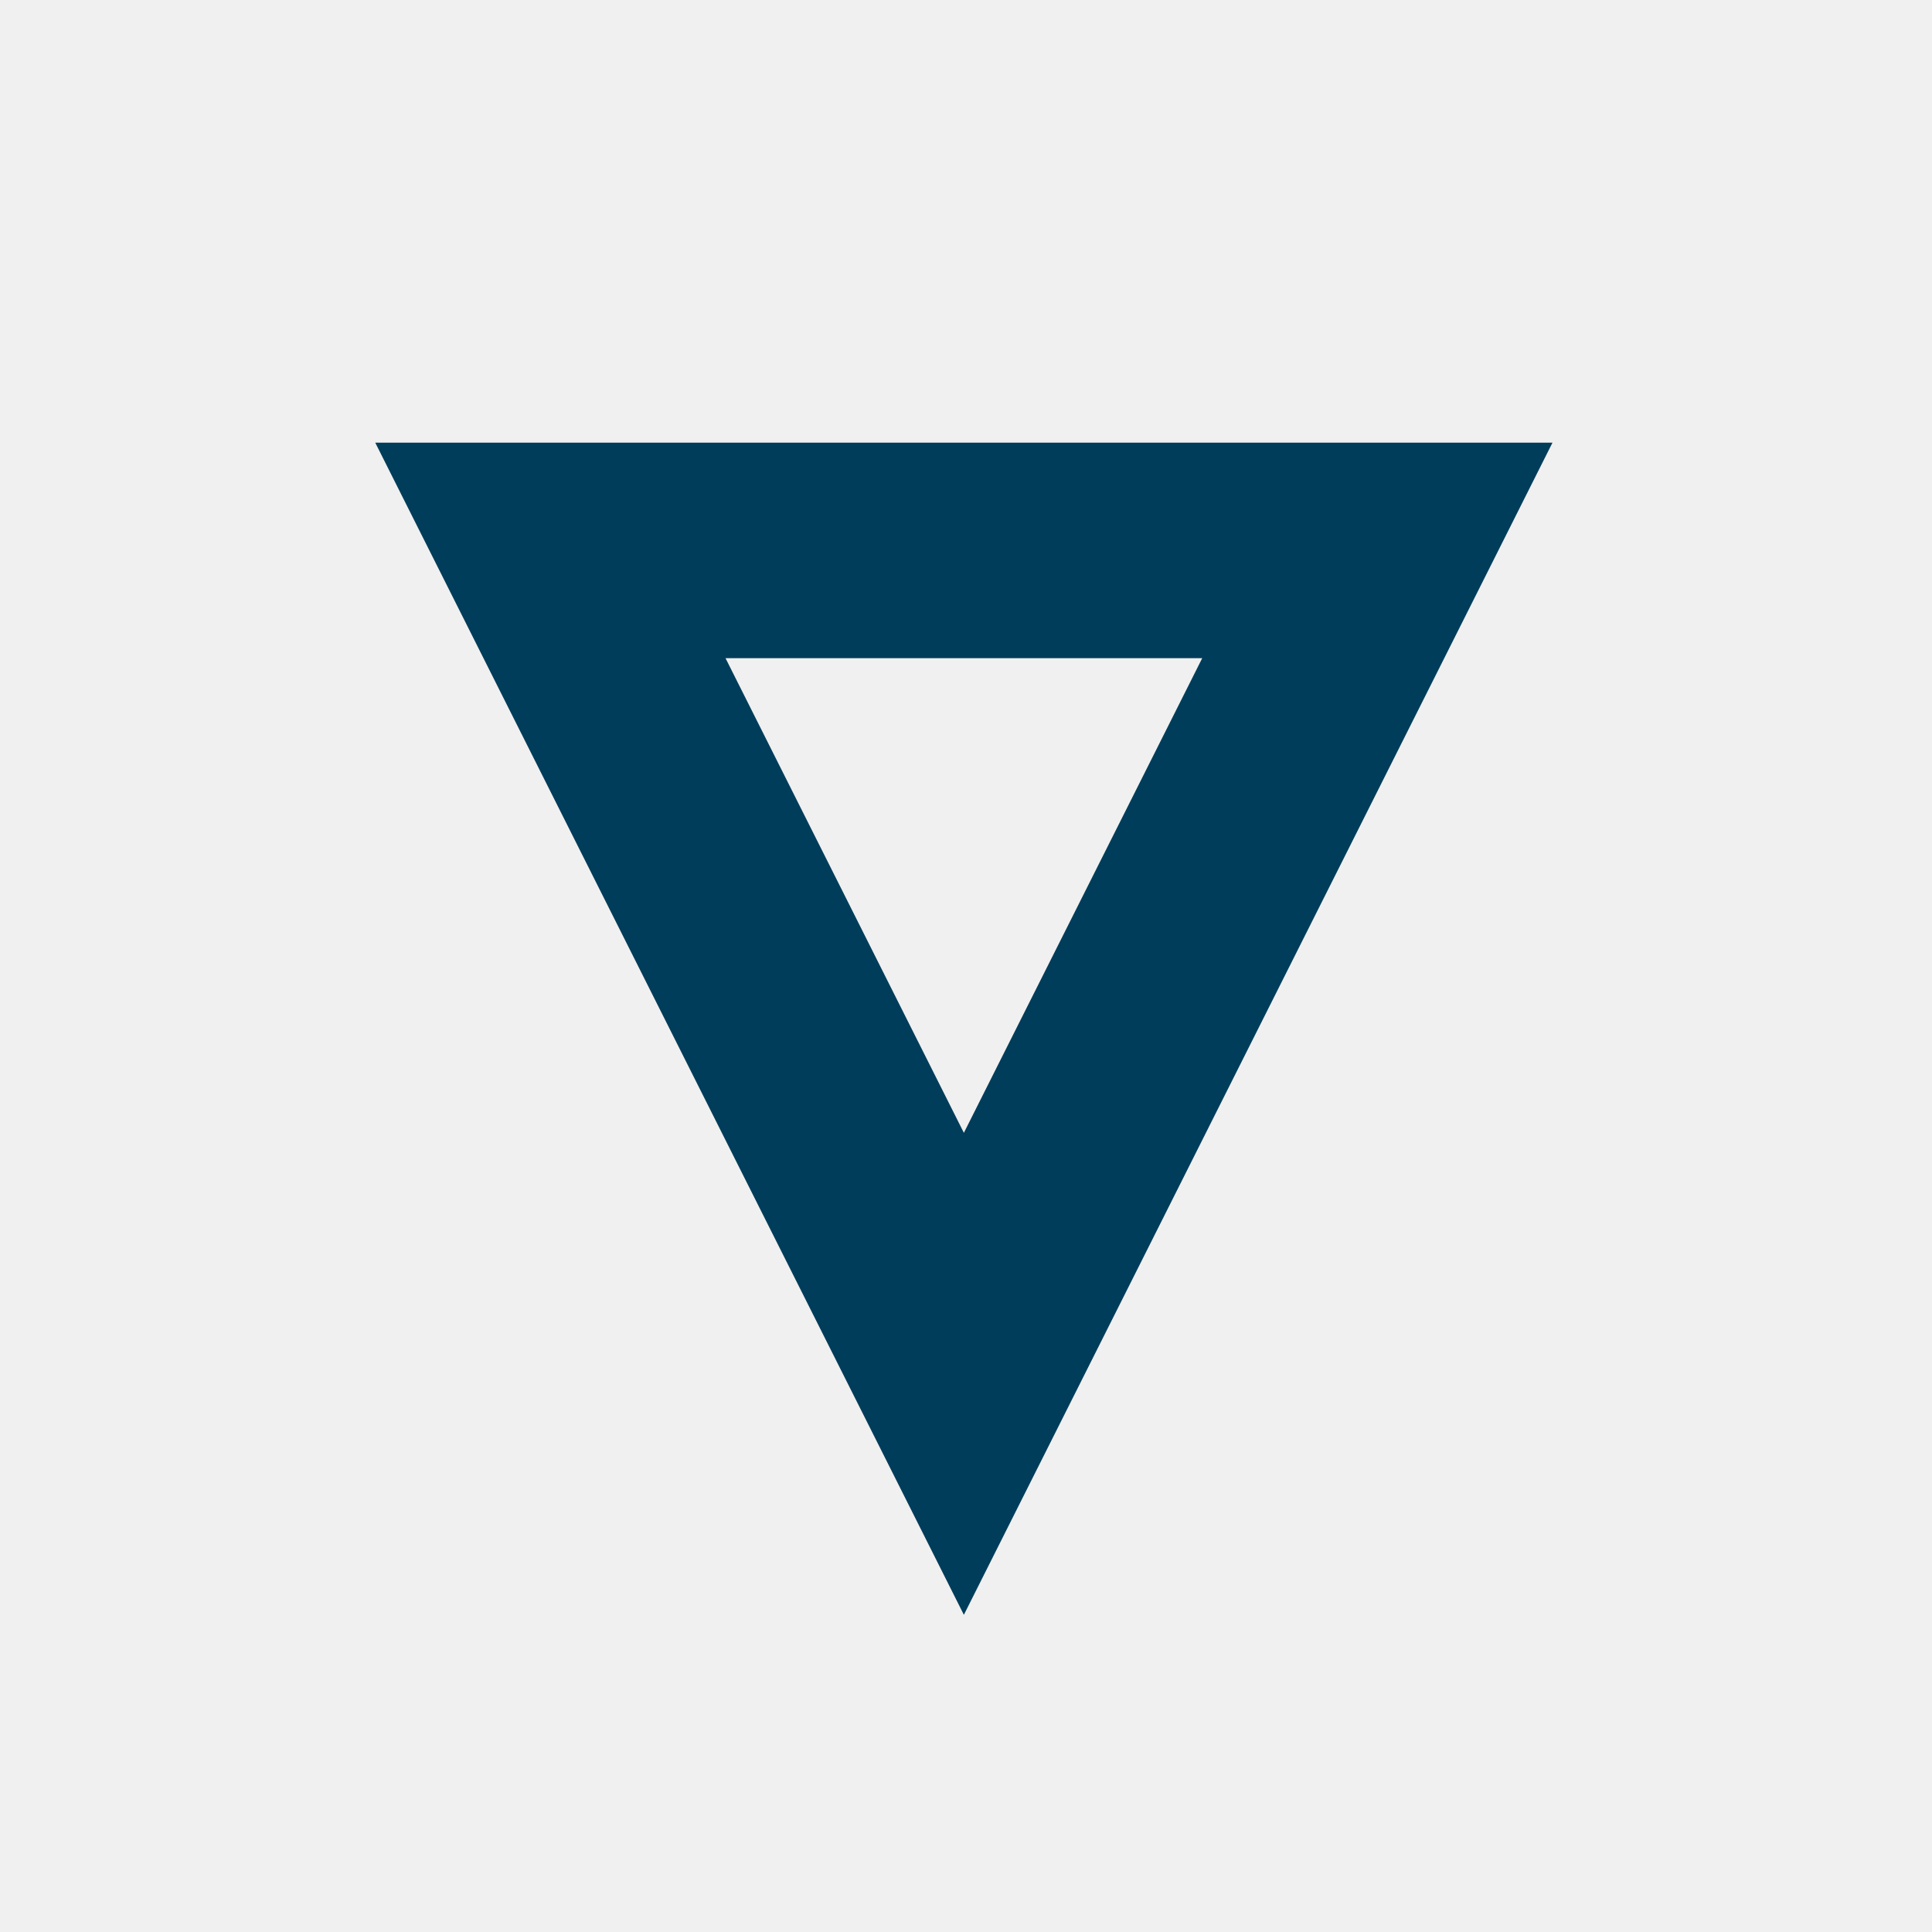
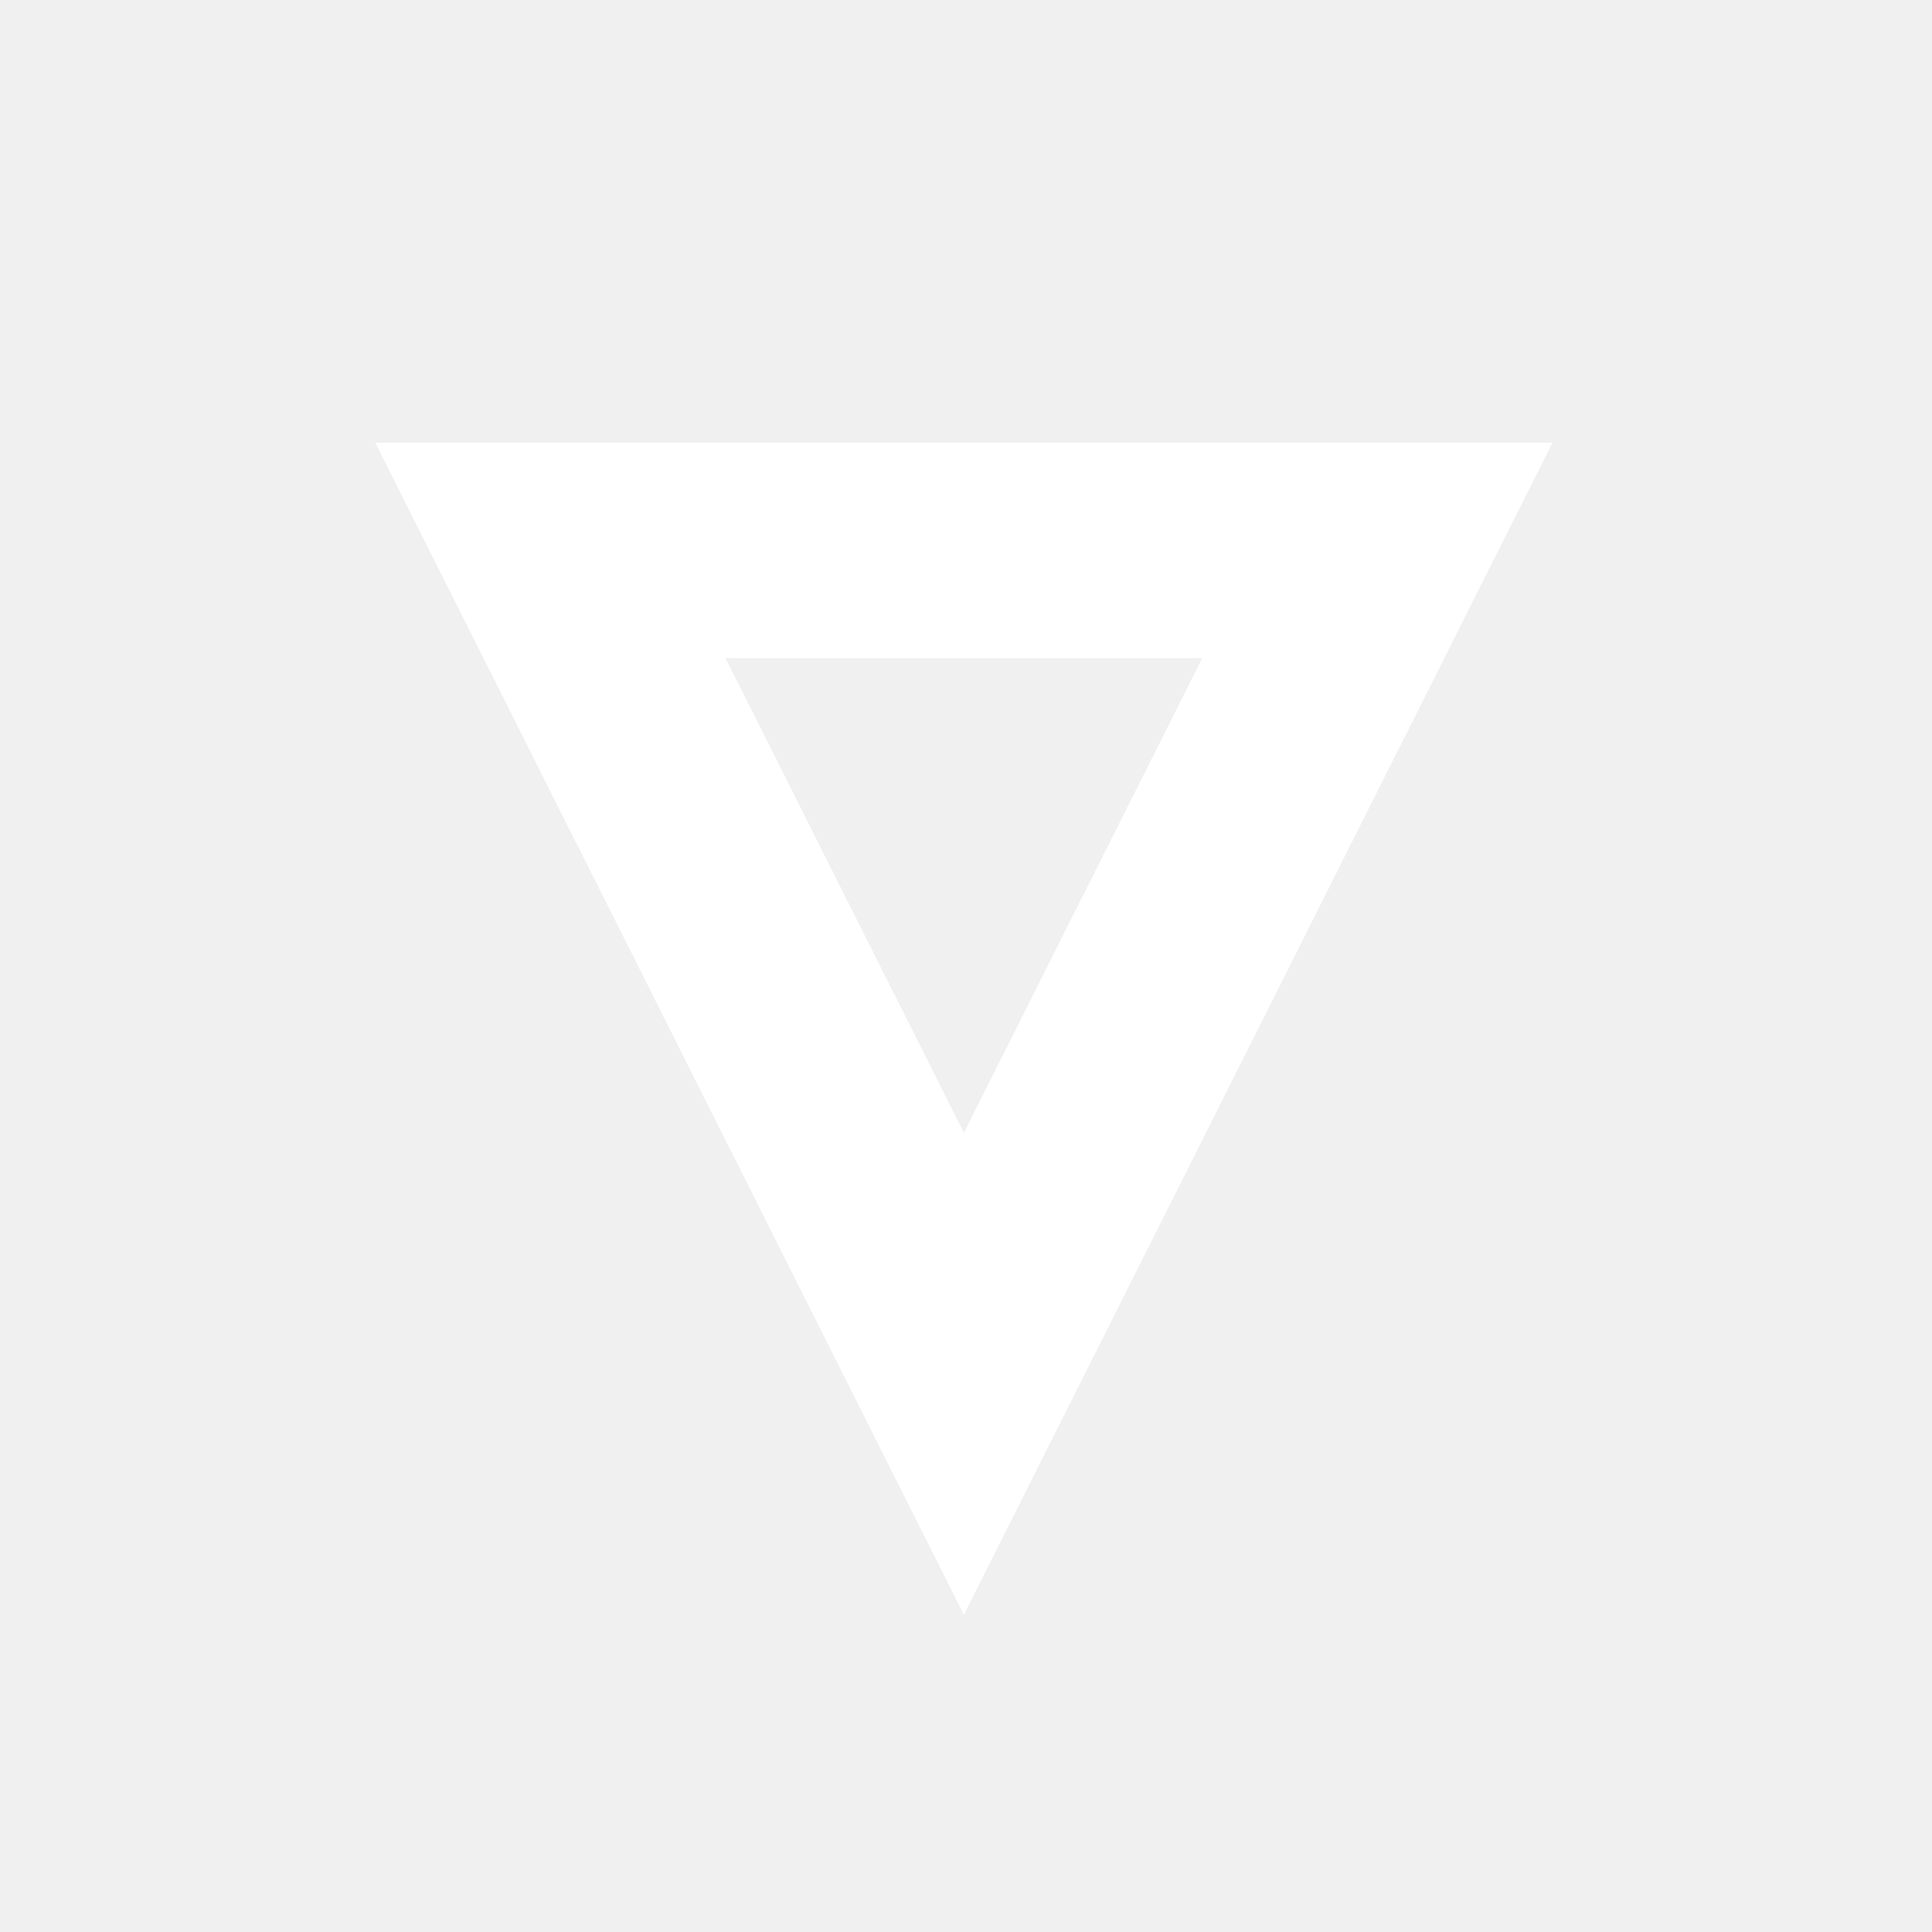
<svg xmlns="http://www.w3.org/2000/svg" width="100%" height="100%" viewBox="0 0 35 35" version="1.1" xml:space="preserve" style="fill-rule:evenodd;clip-rule:evenodd;stroke-linecap:round;stroke-miterlimit:5;">
  <g transform="matrix(1,0,0,1,-131.327,-24.0707)">
    <g transform="matrix(1,0,0,0.99329,-1.42109e-14,4.44244)">
      <g transform="matrix(0.78125,0,0,-0.783133,64.0306,277.849)">
-         <path d="M108.49,297.564L118.078,316.74L98.902,316.74L108.49,297.564Z" style="fill:none;stroke:rgb(0,61,91);stroke-width:5.02px;" />
+         <path d="M108.49,297.564L118.078,316.74L98.902,316.74L108.49,297.564Z" style="fill:none;stroke:white;stroke-width:5.02px;" />
      </g>
    </g>
  </g>
</svg>
